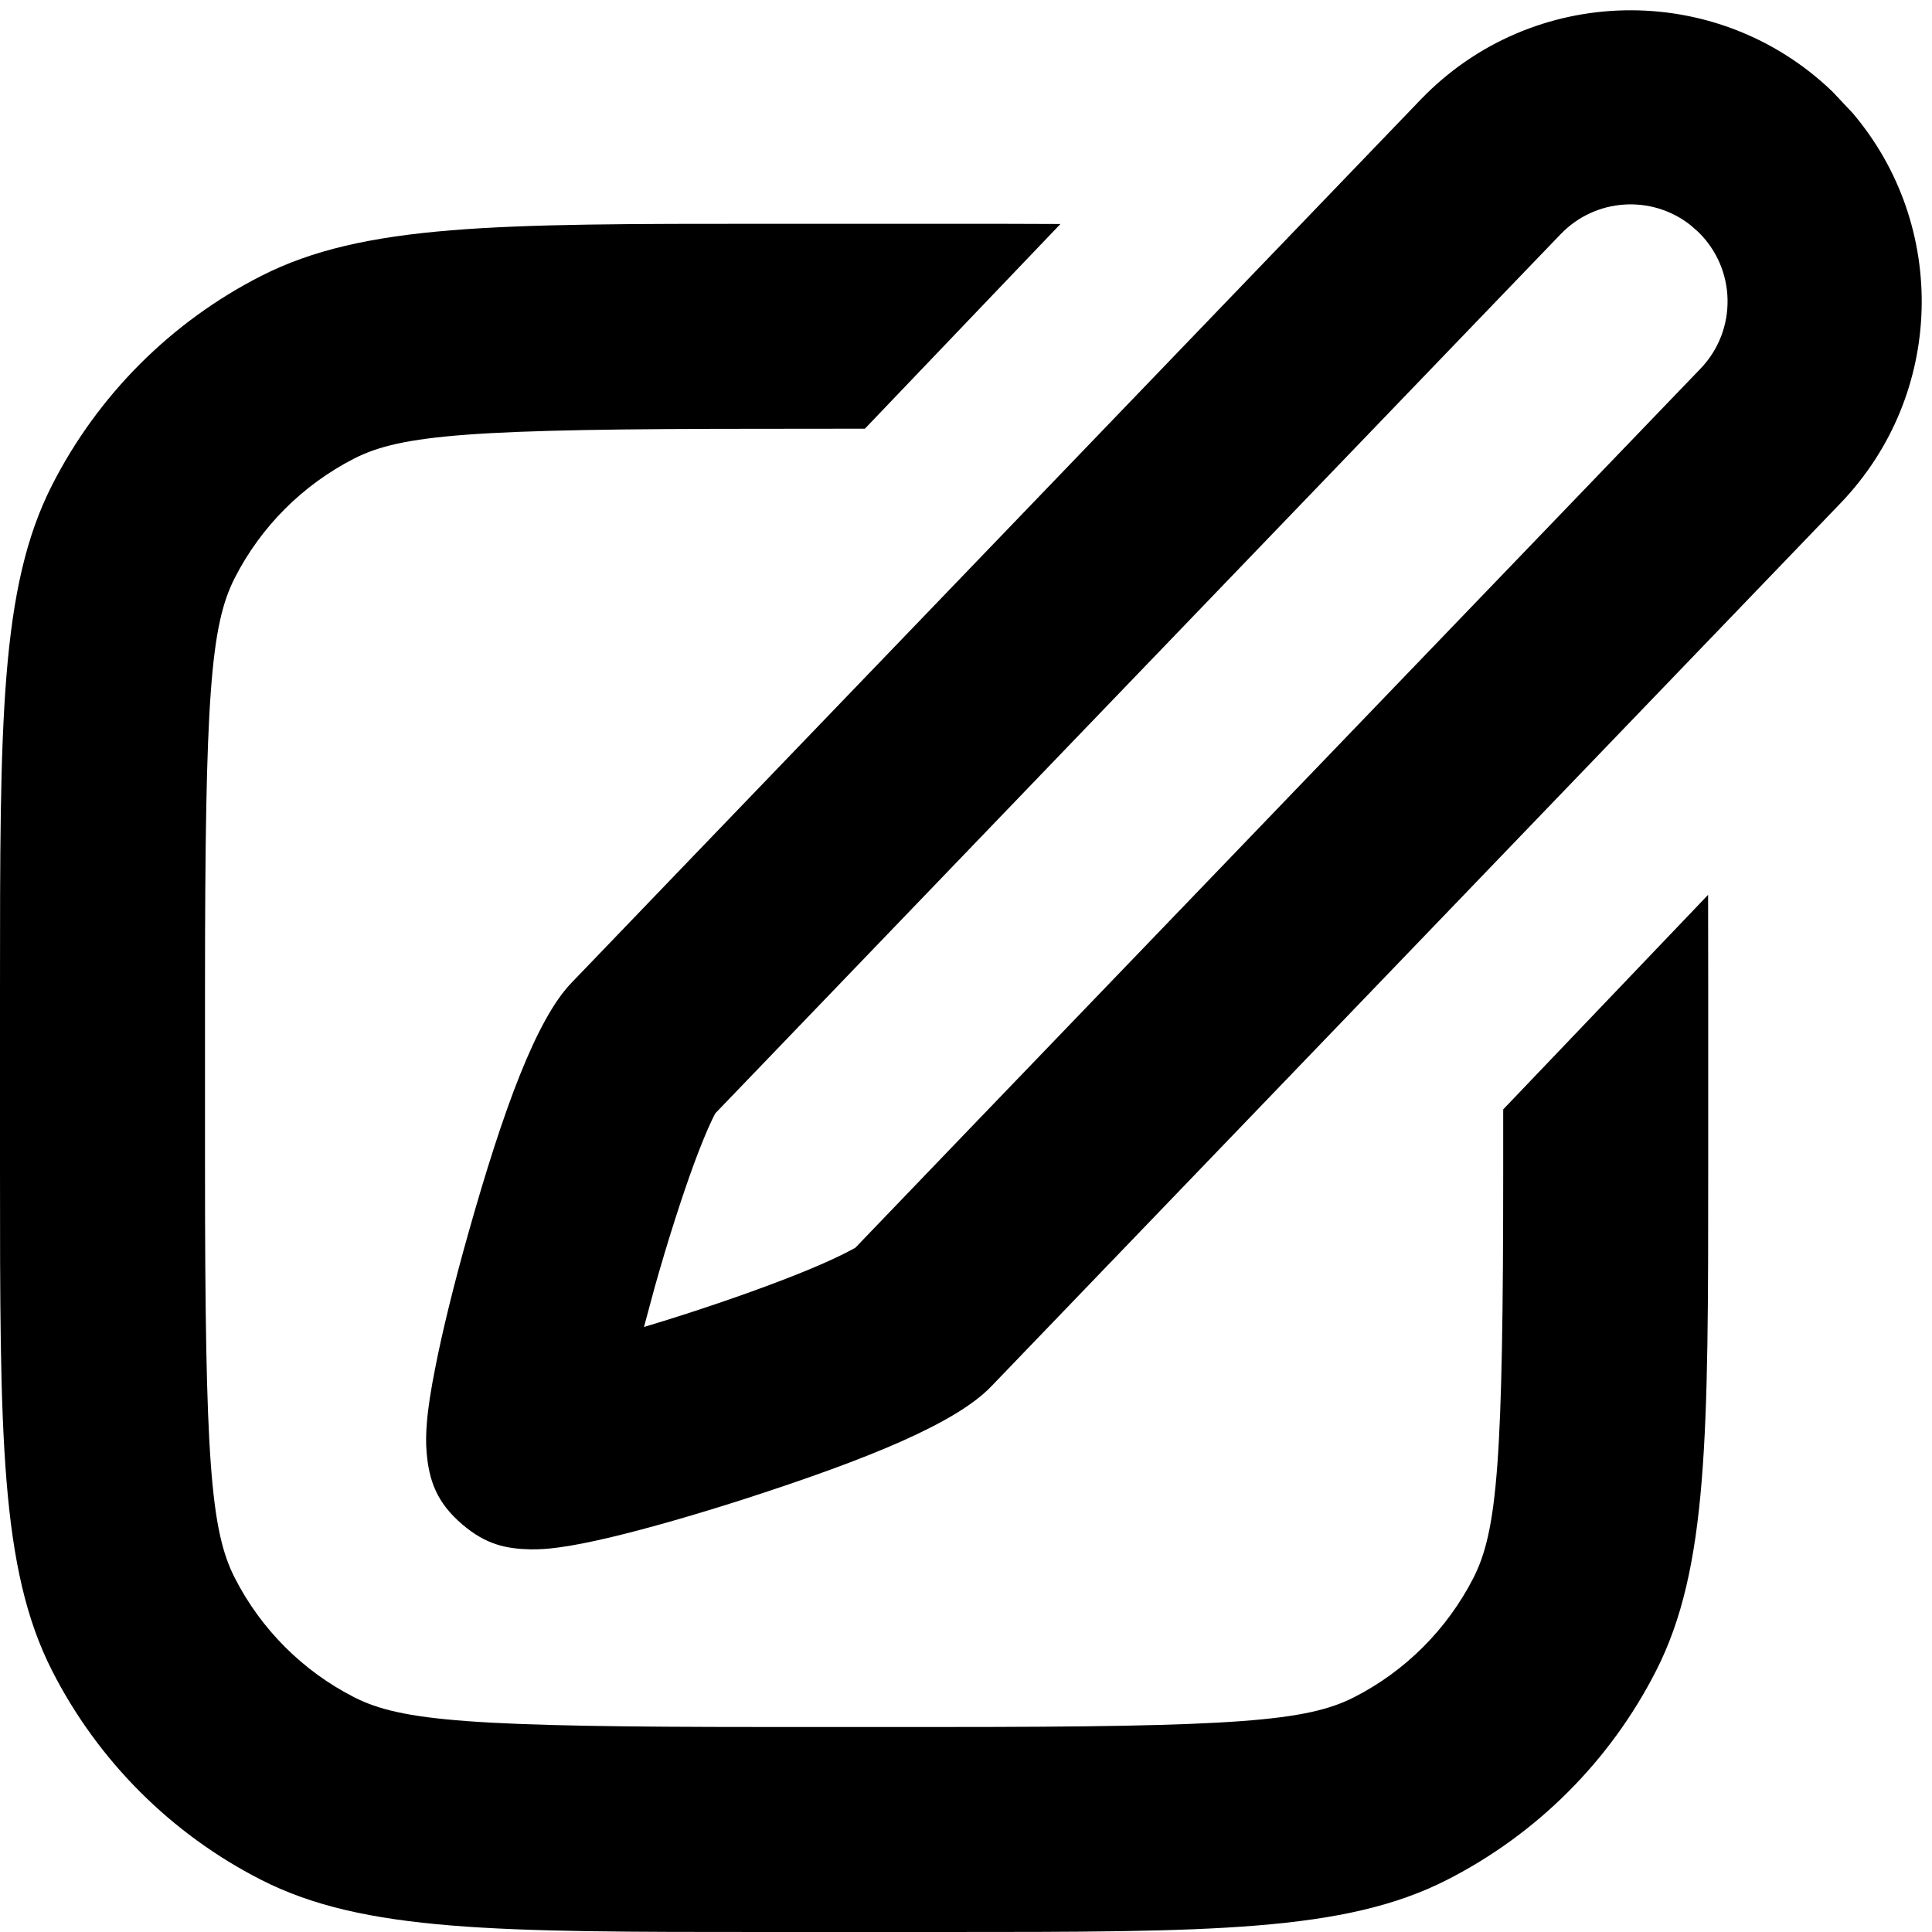
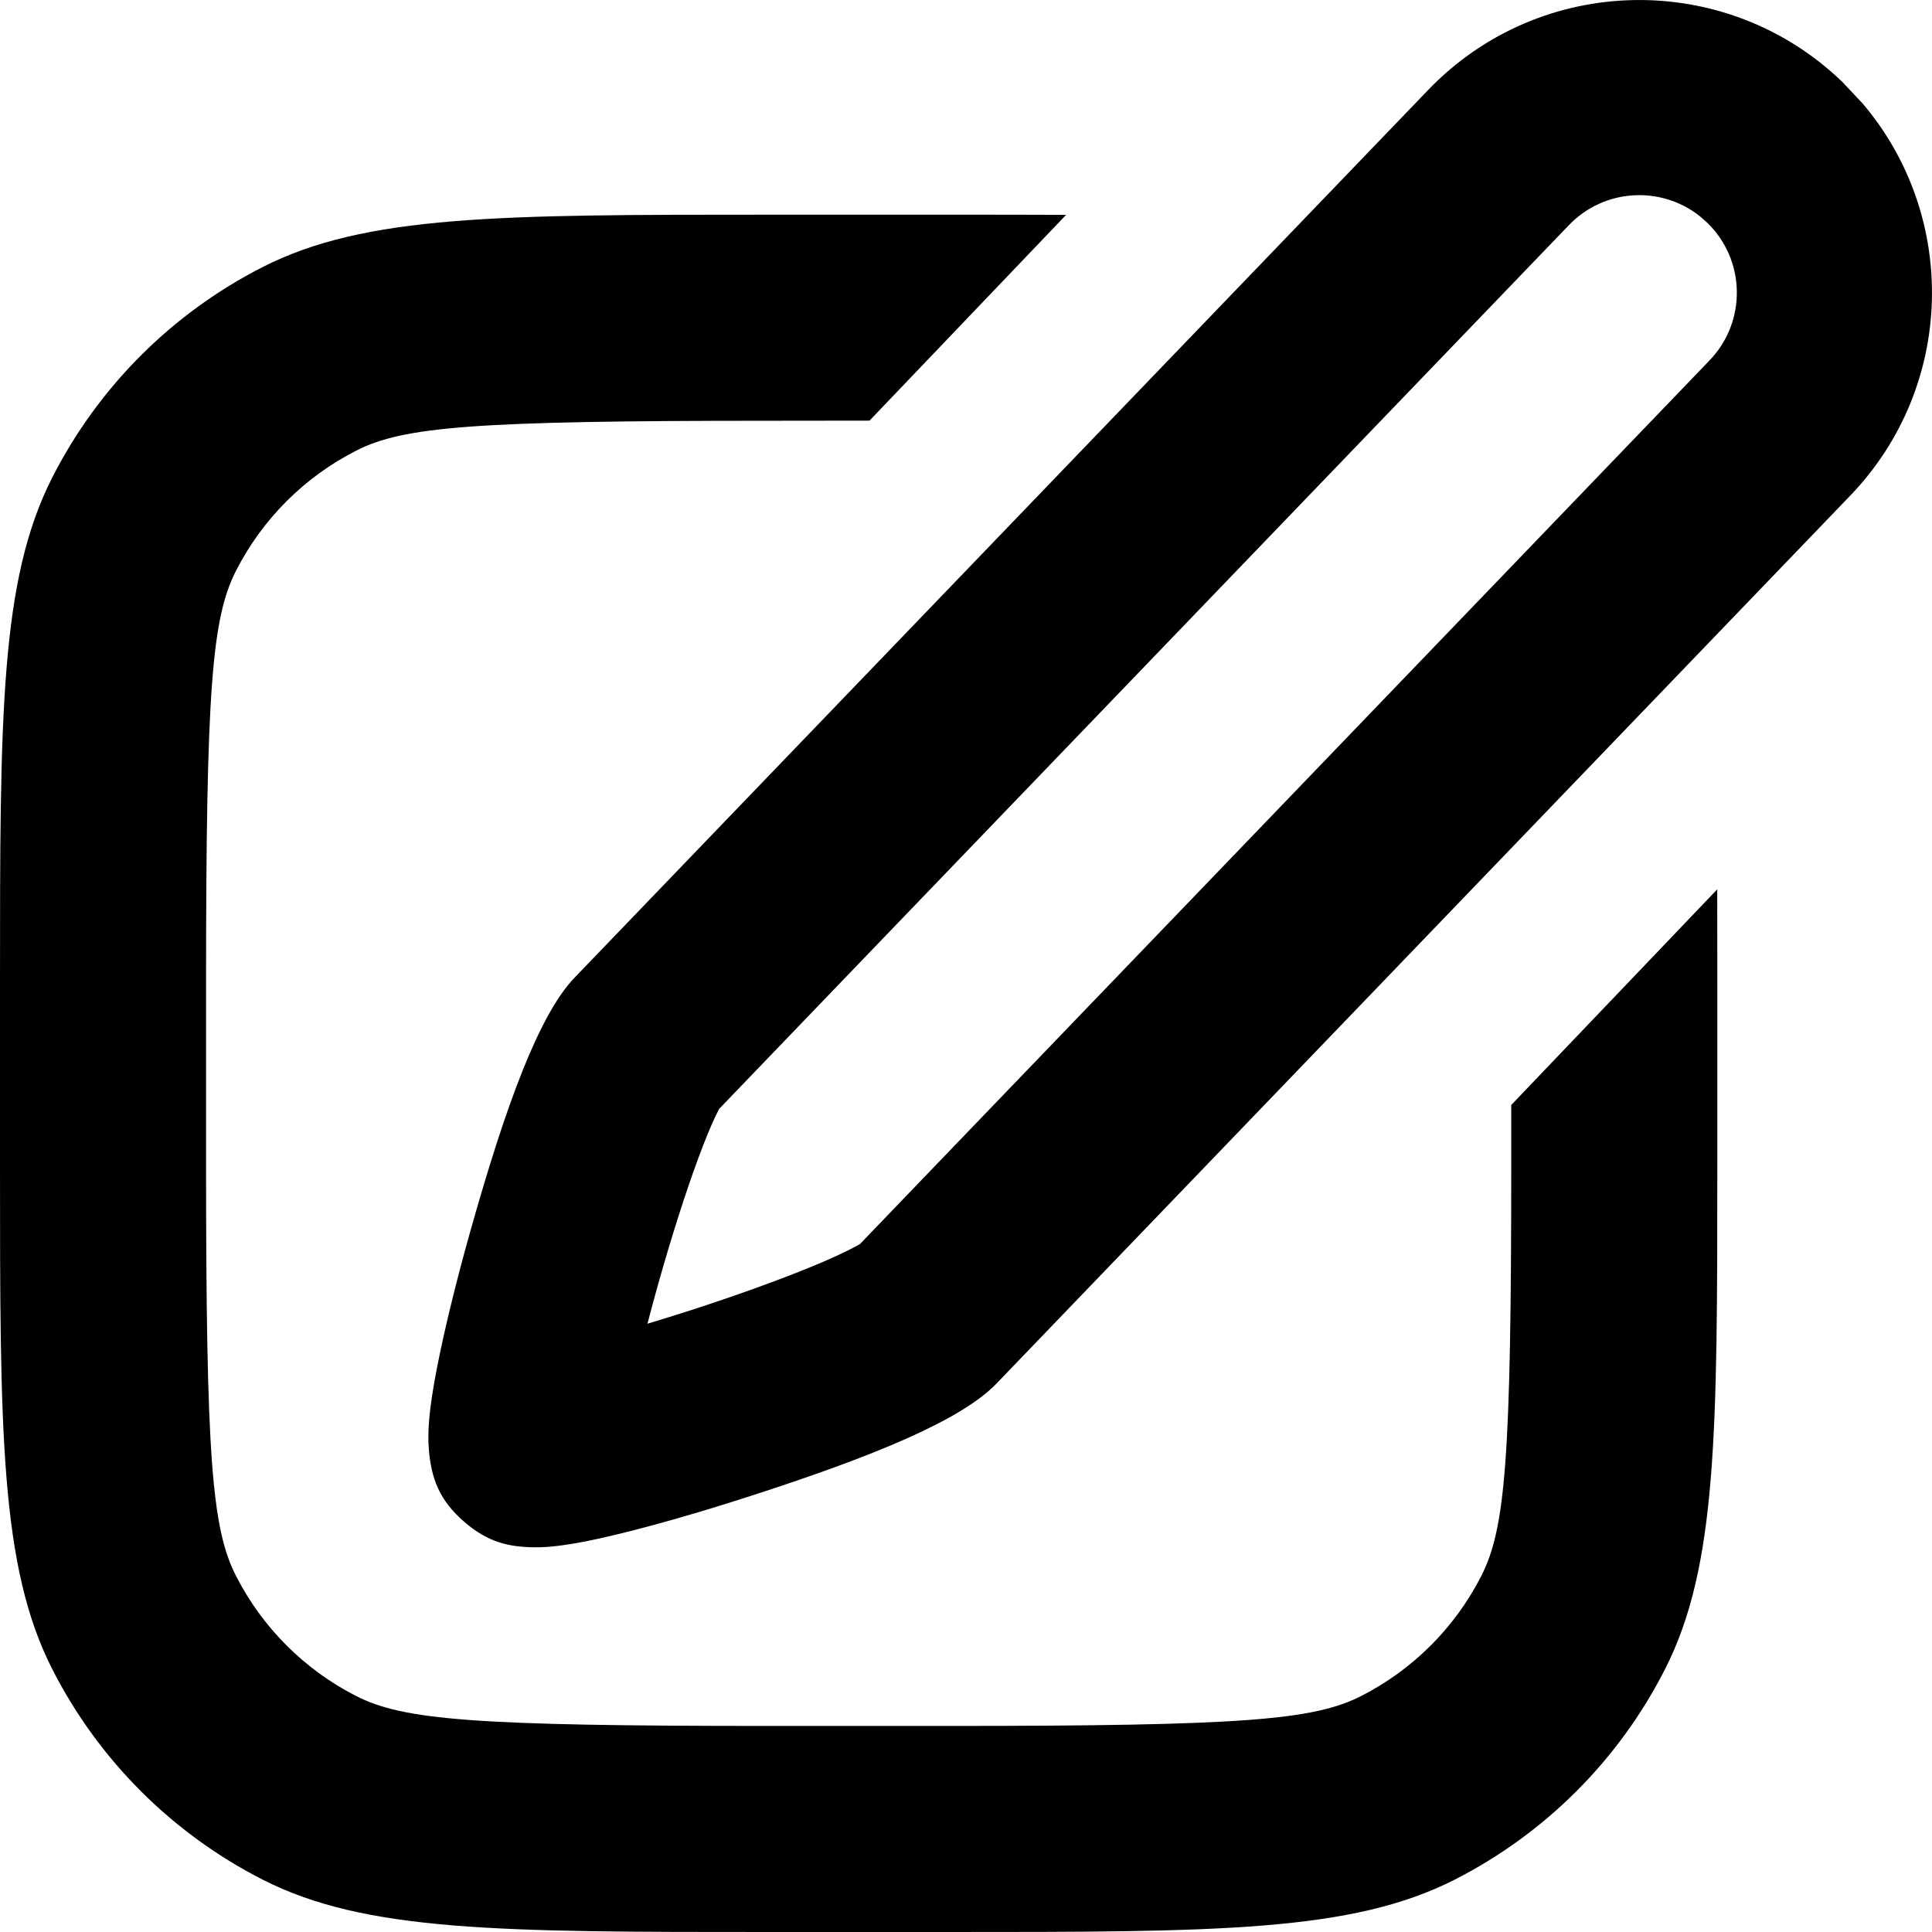
- <svg xmlns="http://www.w3.org/2000/svg" width="18px" height="18px" viewBox="0 0 18 18" version="1.1">
+ <svg xmlns="http://www.w3.org/2000/svg" width="32px" height="32px" viewBox="0 0 32 32" version="1.1">
  <g id="Page-1" stroke="none" stroke-width="1" fill="none" fill-rule="evenodd">
-     <g id="writing-query-with-sidebar-copy-2" transform="translate(-334, -126)" fill="#000000">
-       <g id="Group-2" transform="translate(334, 127)">
-         <path d="M9.88,1.087 L8.058,2.994 L7.13,2.995 C4.394,2.995 3.74,3.048 3.3,3.272 C2.821,3.517 2.431,3.906 2.187,4.385 C1.963,4.825 1.91,5.479 1.91,8.215 L1.91,9.87 C1.91,12.606 1.963,13.26 2.187,13.7 C2.431,14.179 2.821,14.569 3.3,14.813 C3.74,15.037 4.394,15.09 7.13,15.09 L8.785,15.09 C11.521,15.09 12.175,15.037 12.615,14.813 C13.094,14.569 13.483,14.179 13.728,13.7 C13.952,13.26 14.005,12.606 14.005,9.87 L14.005,9.336 L15.914,7.337 C15.915,7.612 15.915,7.904 15.915,8.215 L15.915,9.87 C15.915,12.366 15.915,13.614 15.429,14.567 C15.002,15.405 14.32,16.087 13.482,16.514 C12.529,17 11.281,17 8.785,17 L7.13,17 C4.634,17 3.386,17 2.433,16.514 C1.595,16.087 0.913,15.405 0.486,14.567 C4.53859172e-13,13.614 4.53859172e-13,12.366 4.53859172e-13,9.87 L4.53859172e-13,8.215 C4.53859172e-13,5.719 4.53859172e-13,4.471 0.486,3.518 C0.913,2.68 1.595,1.998 2.433,1.571 C3.386,1.085 4.634,1.085 7.13,1.085 L8.785,1.085 C9.18,1.085 9.544,1.085 9.88,1.087 Z" id="Path" fill-rule="nonzero" />
-         <path d="M17.072,-0.147 L17.262,0.055 C18.152,1.104 18.12,2.676 17.147,3.689 L12.626,8.391 L10.365,10.742 L9.235,11.917 C8.909,12.257 8.1,12.59 6.939,12.965 C6.488,13.11 6.047,13.237 5.7,13.32 C5.507,13.366 5.343,13.399 5.207,13.417 C5.113,13.43 5.028,13.436 4.943,13.435 C4.715,13.43 4.527,13.39 4.31,13.205 C4.064,12.997 3.997,12.787 3.975,12.535 C3.967,12.444 3.969,12.355 3.977,12.256 C3.988,12.117 4.014,11.951 4.053,11.754 C4.121,11.405 4.231,10.958 4.361,10.498 C4.691,9.327 4.998,8.496 5.324,8.157 L6.454,6.981 L8.715,4.63 L13.236,-0.072 C14.274,-1.152 15.992,-1.185 17.072,-0.147 Z M14.54,1.182 L10.018,5.884 L7.758,8.235 L6.665,9.372 C6.656,9.388 6.644,9.411 6.631,9.439 C6.586,9.534 6.532,9.665 6.472,9.826 C6.354,10.146 6.222,10.559 6.101,10.988 C6.066,11.116 6.032,11.242 6,11.363 C6.125,11.326 6.253,11.286 6.383,11.244 C6.808,11.107 7.214,10.961 7.527,10.832 C7.684,10.767 7.812,10.708 7.904,10.66 C7.931,10.646 7.953,10.634 7.969,10.625 L9.061,9.488 L11.322,7.137 L15.843,2.435 C16.189,2.075 16.178,1.503 15.818,1.157 L15.748,1.096 C15.388,0.813 14.864,0.844 14.54,1.182 Z" id="Path" fill-rule="nonzero" />
+     <g id="AI-responds-to-query" transform="translate(-1278, -292)" fill="#000000">
+       <g id="Group" transform="translate(692, 158)">
+         <g id="new-chat" transform="translate(586, 134)" fill-rule="nonzero">
+           <path d="M17.658,3.559 L14.402,6.967 L12.743,6.969 C7.854,6.969 6.684,7.064 5.898,7.465 C5.042,7.901 4.346,8.597 3.909,9.454 C3.509,10.24 3.413,11.409 3.413,16.299 L3.413,19.257 C3.413,24.146 3.509,25.316 3.909,26.102 C4.346,26.958 5.042,27.654 5.898,28.091 C6.684,28.491 7.854,28.587 12.743,28.587 L15.701,28.587 C20.591,28.587 21.76,28.491 22.546,28.091 C23.403,27.654 24.099,26.958 24.535,26.102 C24.936,25.316 25.031,24.146 25.031,19.257 L25.031,18.302 L28.443,14.73 C28.444,15.22 28.444,15.742 28.444,16.299 L28.444,19.257 C28.444,23.717 28.444,25.948 27.576,27.651 C26.813,29.15 25.594,30.368 24.096,31.132 C22.392,32 20.162,32 15.701,32 L12.743,32 C8.283,32 6.052,32 4.349,31.132 C2.85,30.368 1.632,29.15 0.868,27.651 C0,25.948 0,23.717 0,19.257 L0,16.299 C0,11.838 0,9.608 0.868,7.904 C1.632,6.406 2.85,5.187 4.349,4.424 C6.052,3.556 8.283,3.556 12.743,3.556 L15.701,3.556 C16.407,3.556 17.057,3.556 17.658,3.559 Z" id="Path" />
+           <path d="M30.512,1.354 L30.852,1.715 C32.442,3.589 32.386,6.399 30.646,8.209 L22.566,16.613 L18.525,20.815 L16.505,22.916 C15.922,23.522 14.477,24.119 12.401,24.788 C11.596,25.048 10.807,25.274 10.188,25.422 C9.843,25.505 9.55,25.564 9.306,25.596 C9.139,25.619 8.987,25.631 8.835,25.628 C8.427,25.62 8.091,25.548 7.703,25.218 C7.264,24.845 7.144,24.47 7.104,24.019 C7.09,23.858 7.093,23.698 7.108,23.521 C7.128,23.273 7.175,22.975 7.244,22.624 C7.366,22.001 7.562,21.202 7.794,20.379 C8.383,18.287 8.933,16.801 9.515,16.195 L11.535,14.094 L15.576,9.892 L23.657,1.488 C25.513,-0.442 28.582,-0.502 30.512,1.354 Z M25.987,3.728 L17.906,12.132 L13.865,16.334 L11.912,18.366 C11.896,18.396 11.875,18.437 11.851,18.487 C11.771,18.656 11.674,18.891 11.568,19.178 C11.356,19.75 11.121,20.489 10.905,21.256 C10.841,21.483 10.78,21.708 10.724,21.925 C10.946,21.858 11.177,21.787 11.409,21.712 C12.168,21.467 12.893,21.206 13.452,20.976 C13.733,20.86 13.963,20.755 14.127,20.669 C14.175,20.644 14.214,20.623 14.243,20.606 L16.195,18.575 L20.236,14.373 L28.316,5.969 C28.935,5.325 28.915,4.302 28.272,3.684 L28.147,3.575 C27.502,3.07 26.567,3.125 25.987,3.728 Z" id="Path" />
+         </g>
      </g>
    </g>
  </g>
</svg>
